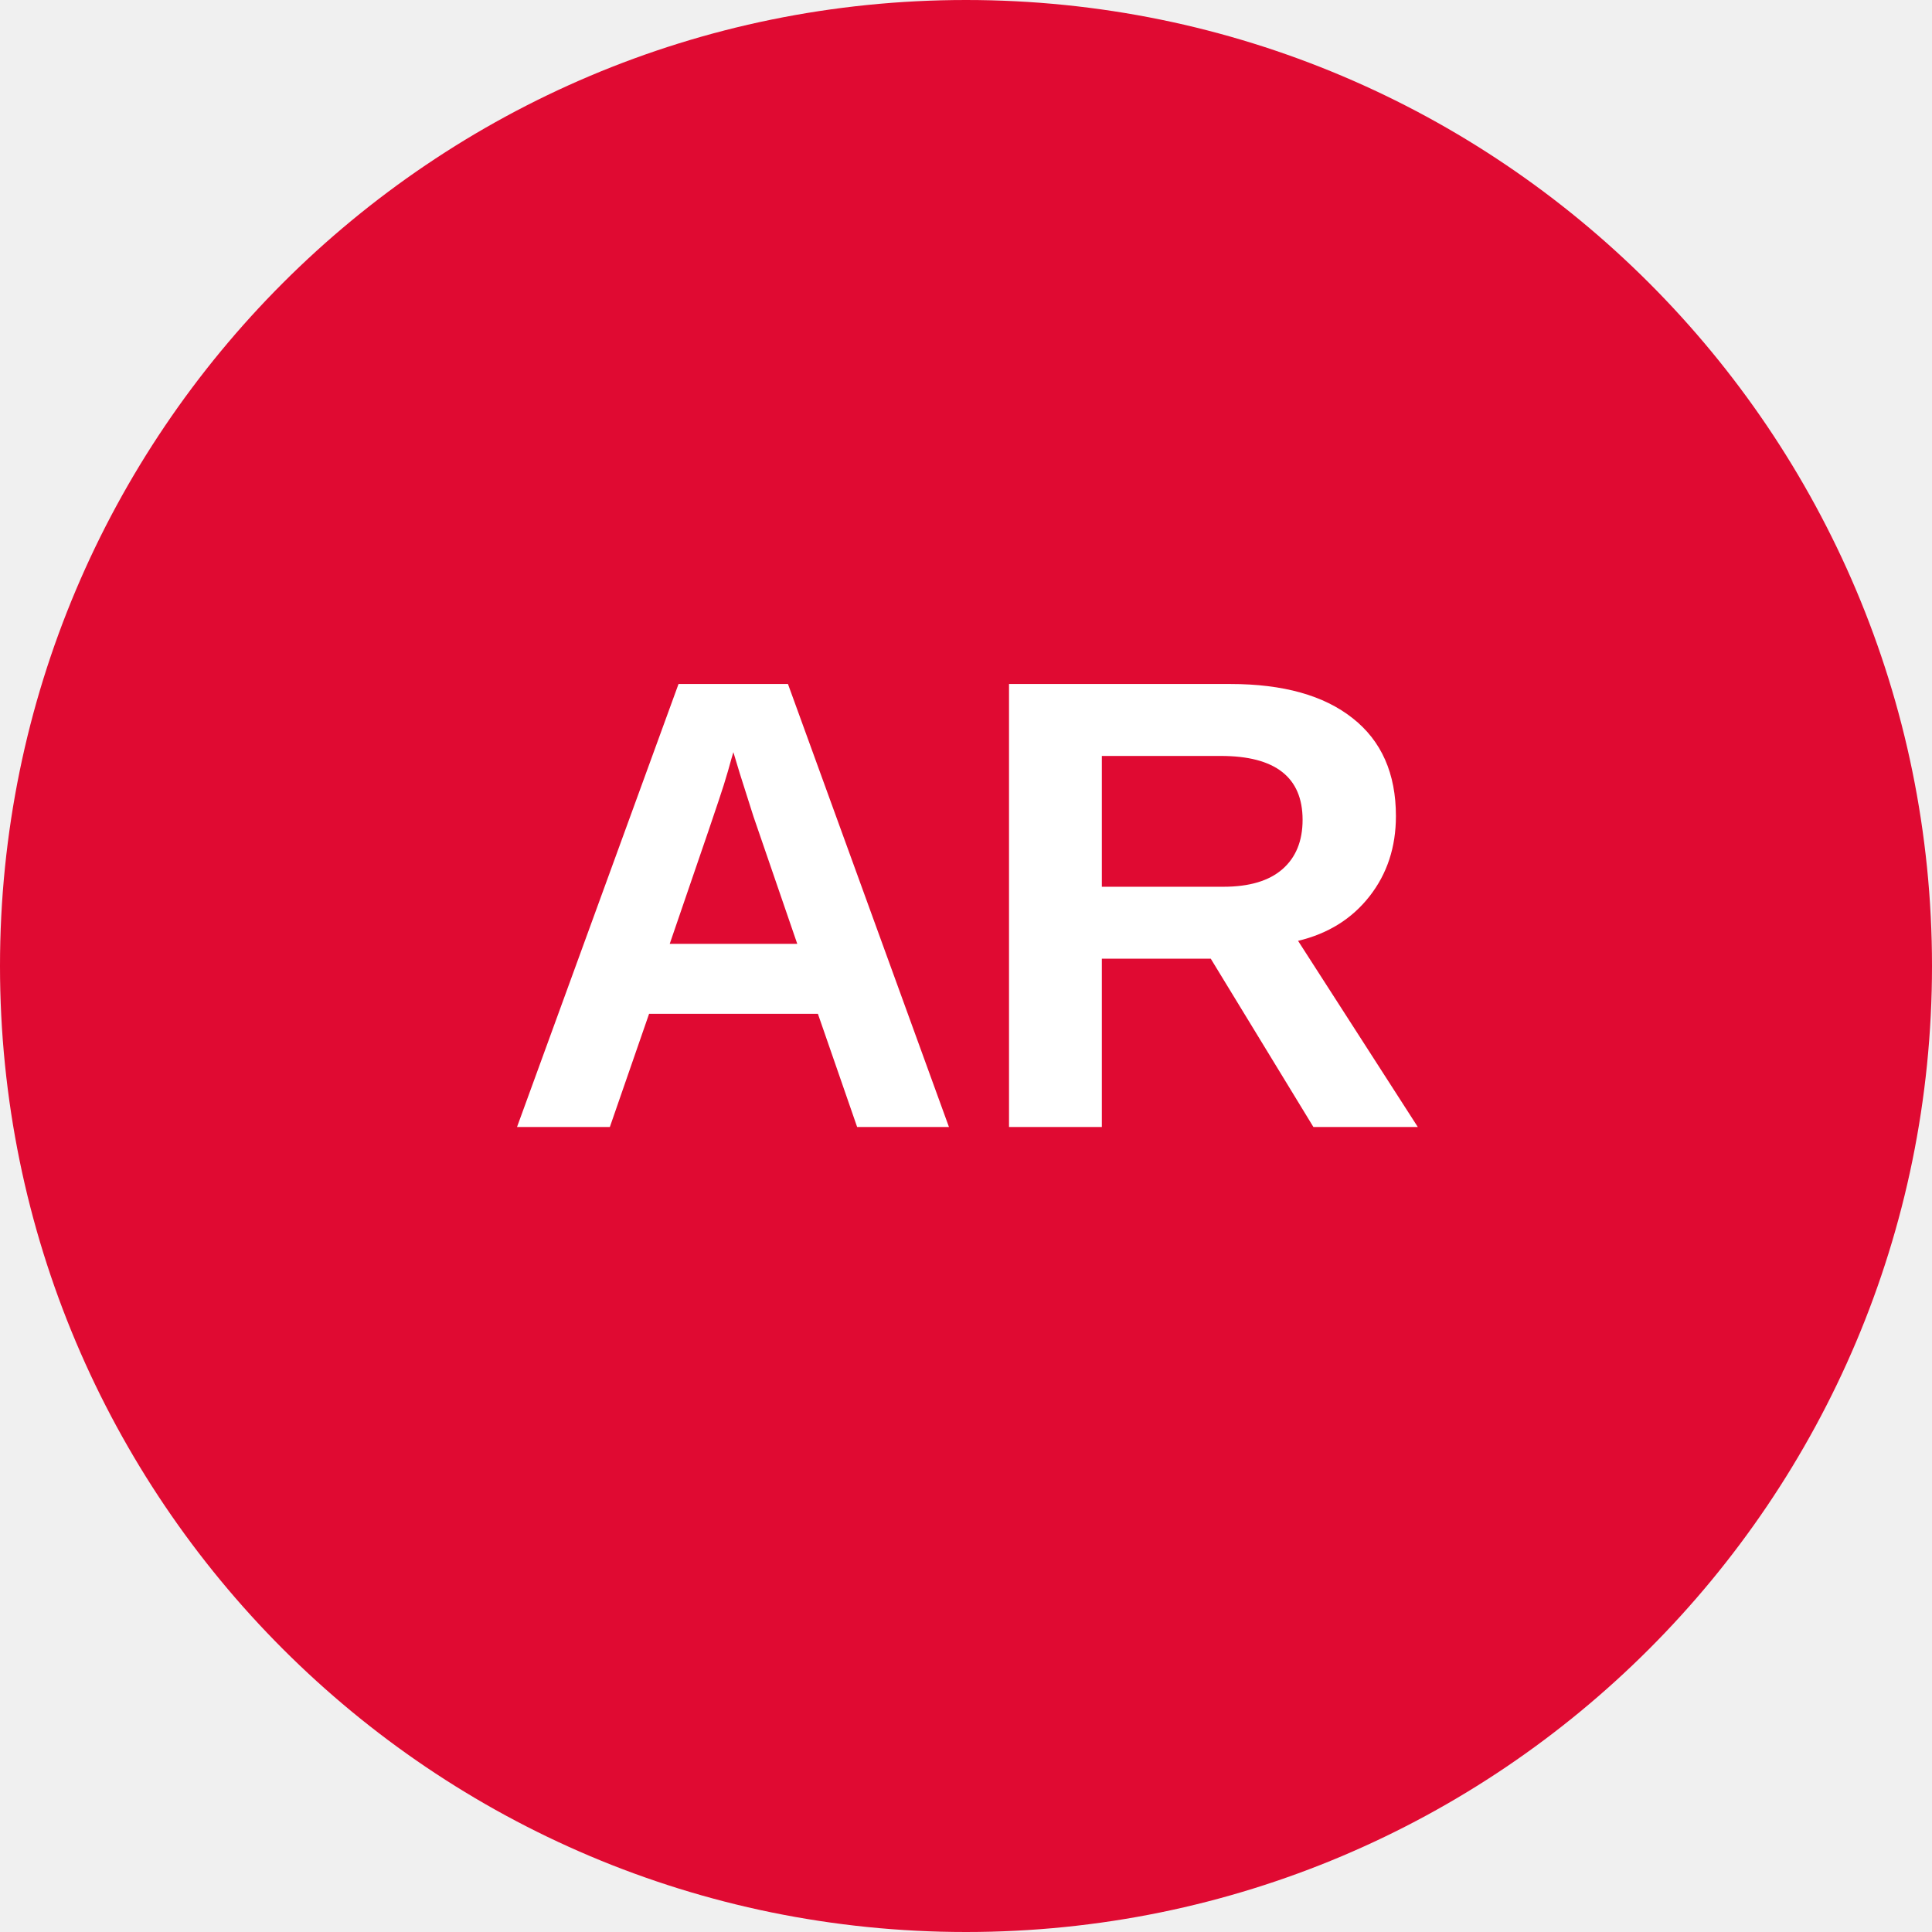
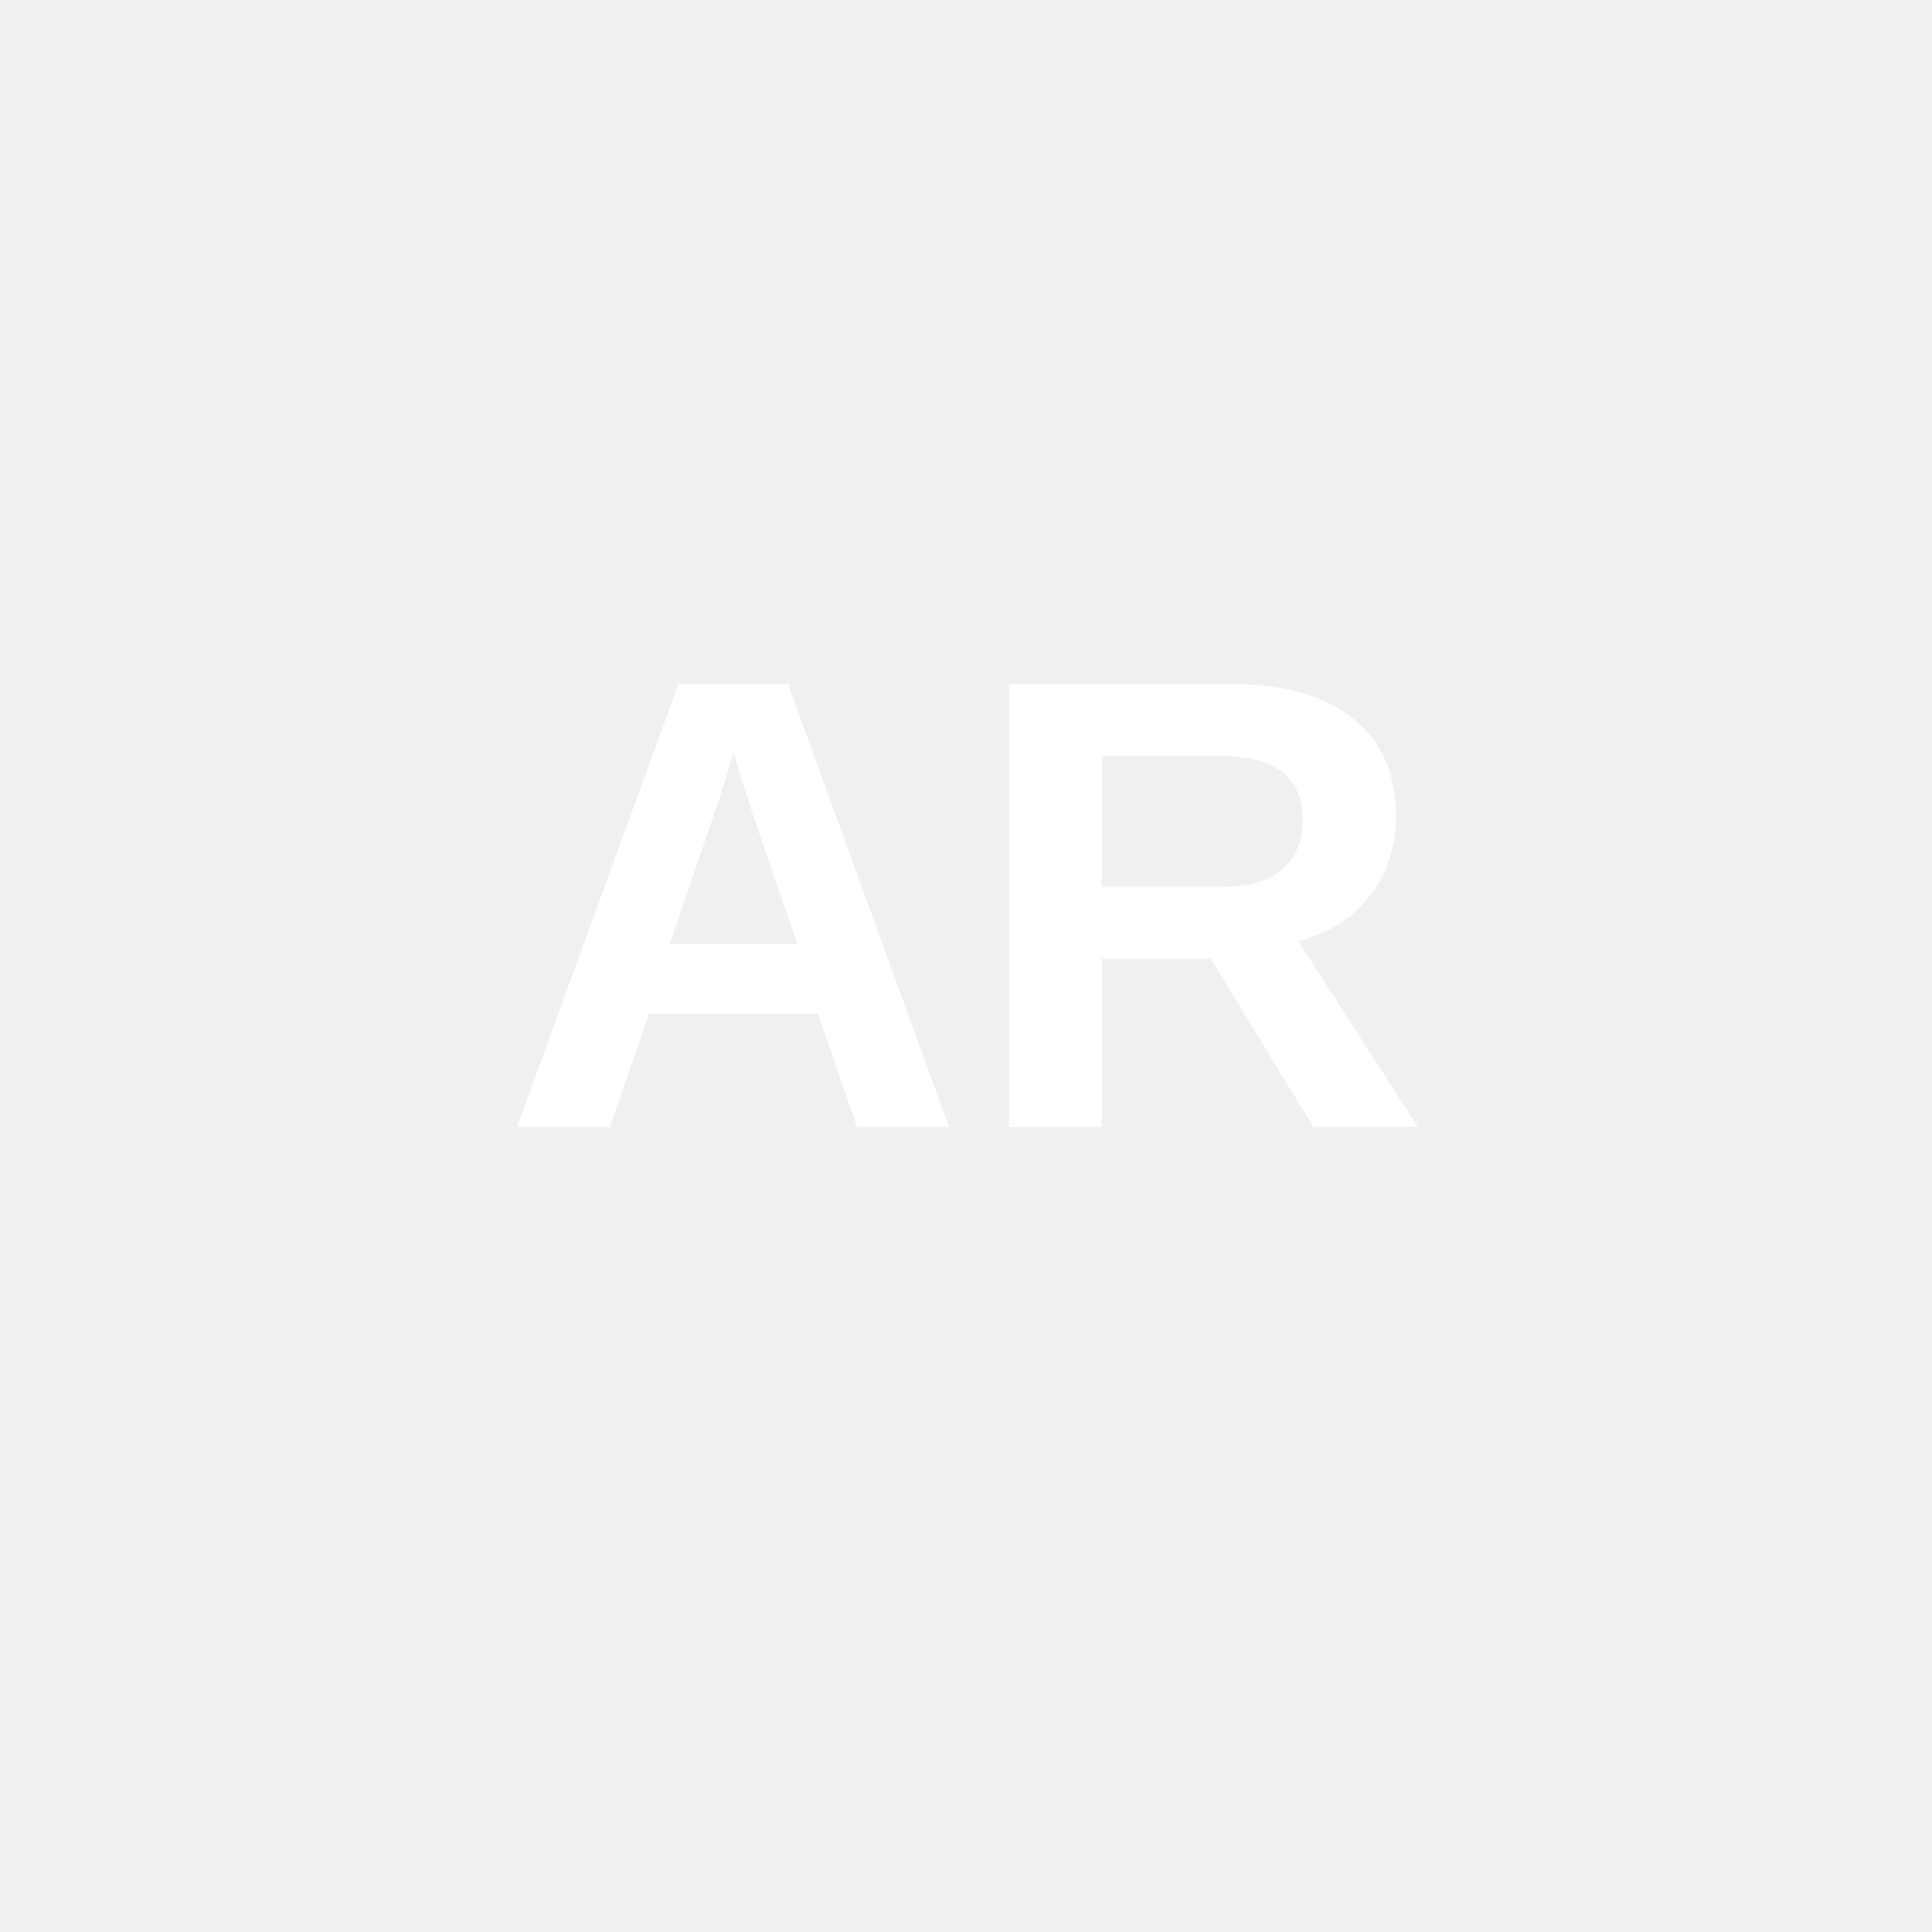
- <svg xmlns="http://www.w3.org/2000/svg" width="120" height="120" viewBox="0 0 120 120" fill="none">
-   <circle cx="60" cy="60" r="60" fill="#e00a32" />
+ <svg width="120" height="120" viewBox="0 0 120 120" style="background-color: #e00a32; border-radius: 50%;">
  <text x="60" y="70" font-family="Arial, sans-serif" font-size="40" font-weight="bold" text-anchor="middle" fill="white">AR</text>
</svg>
